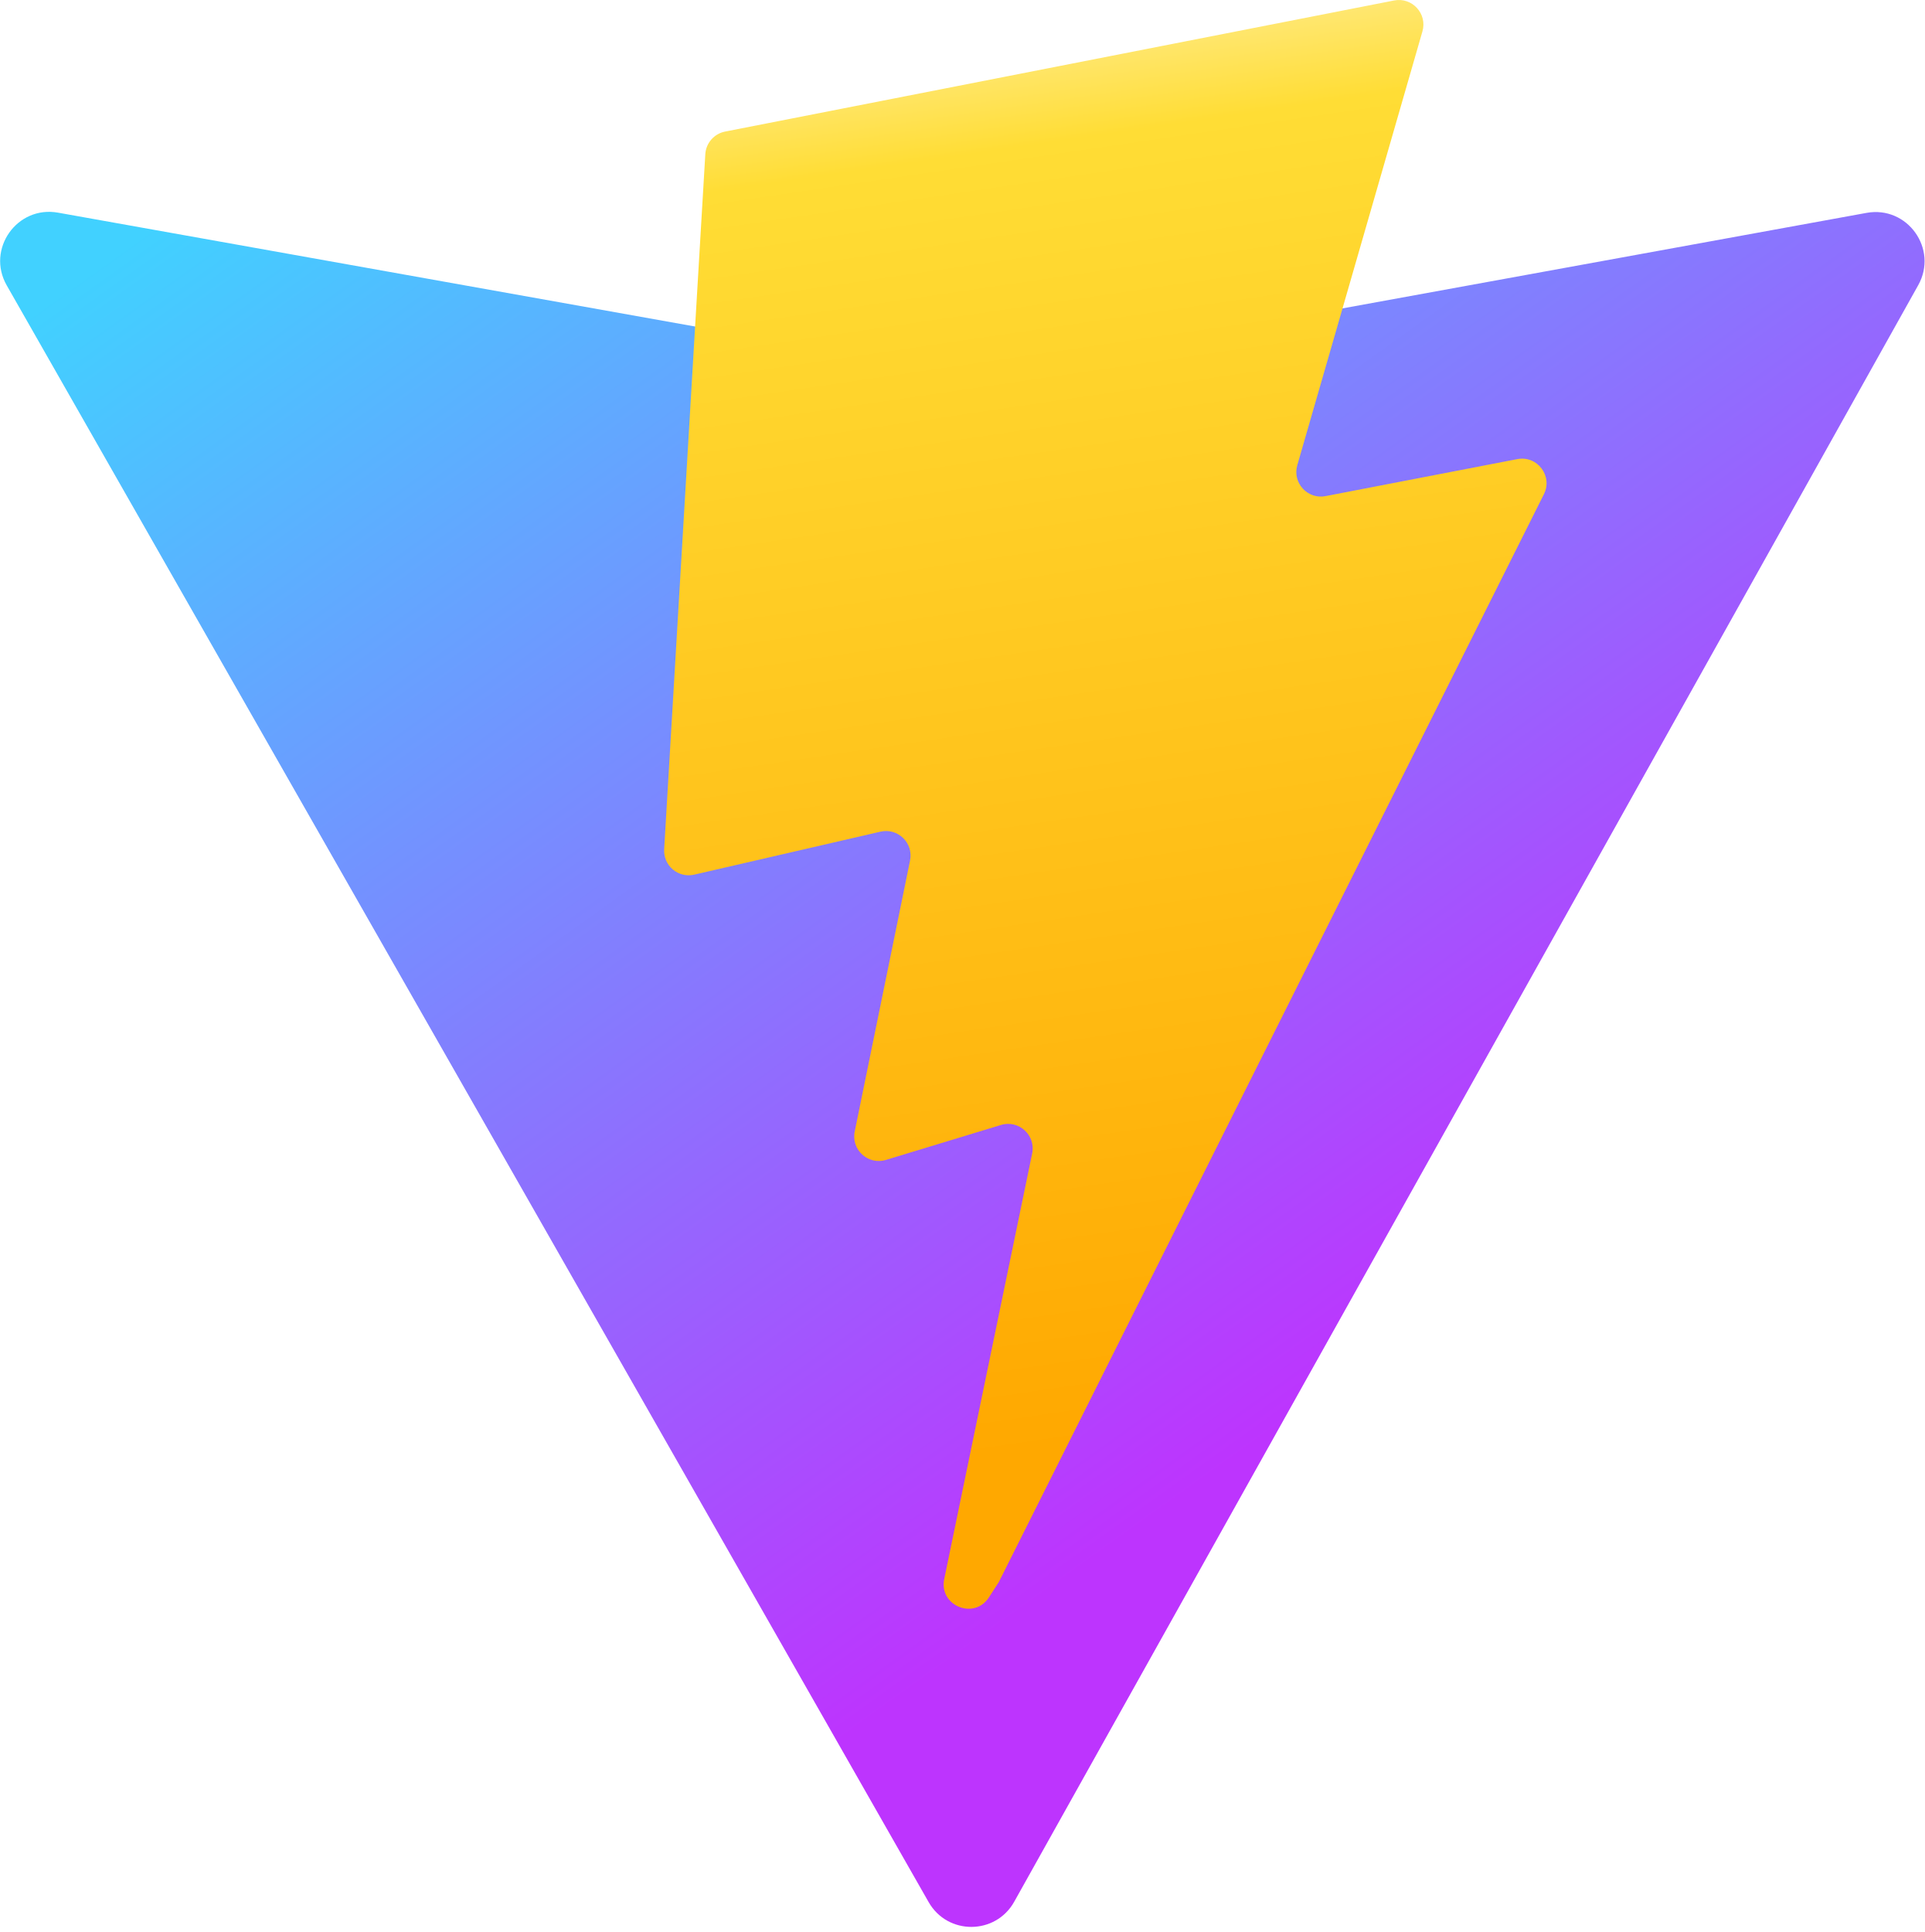
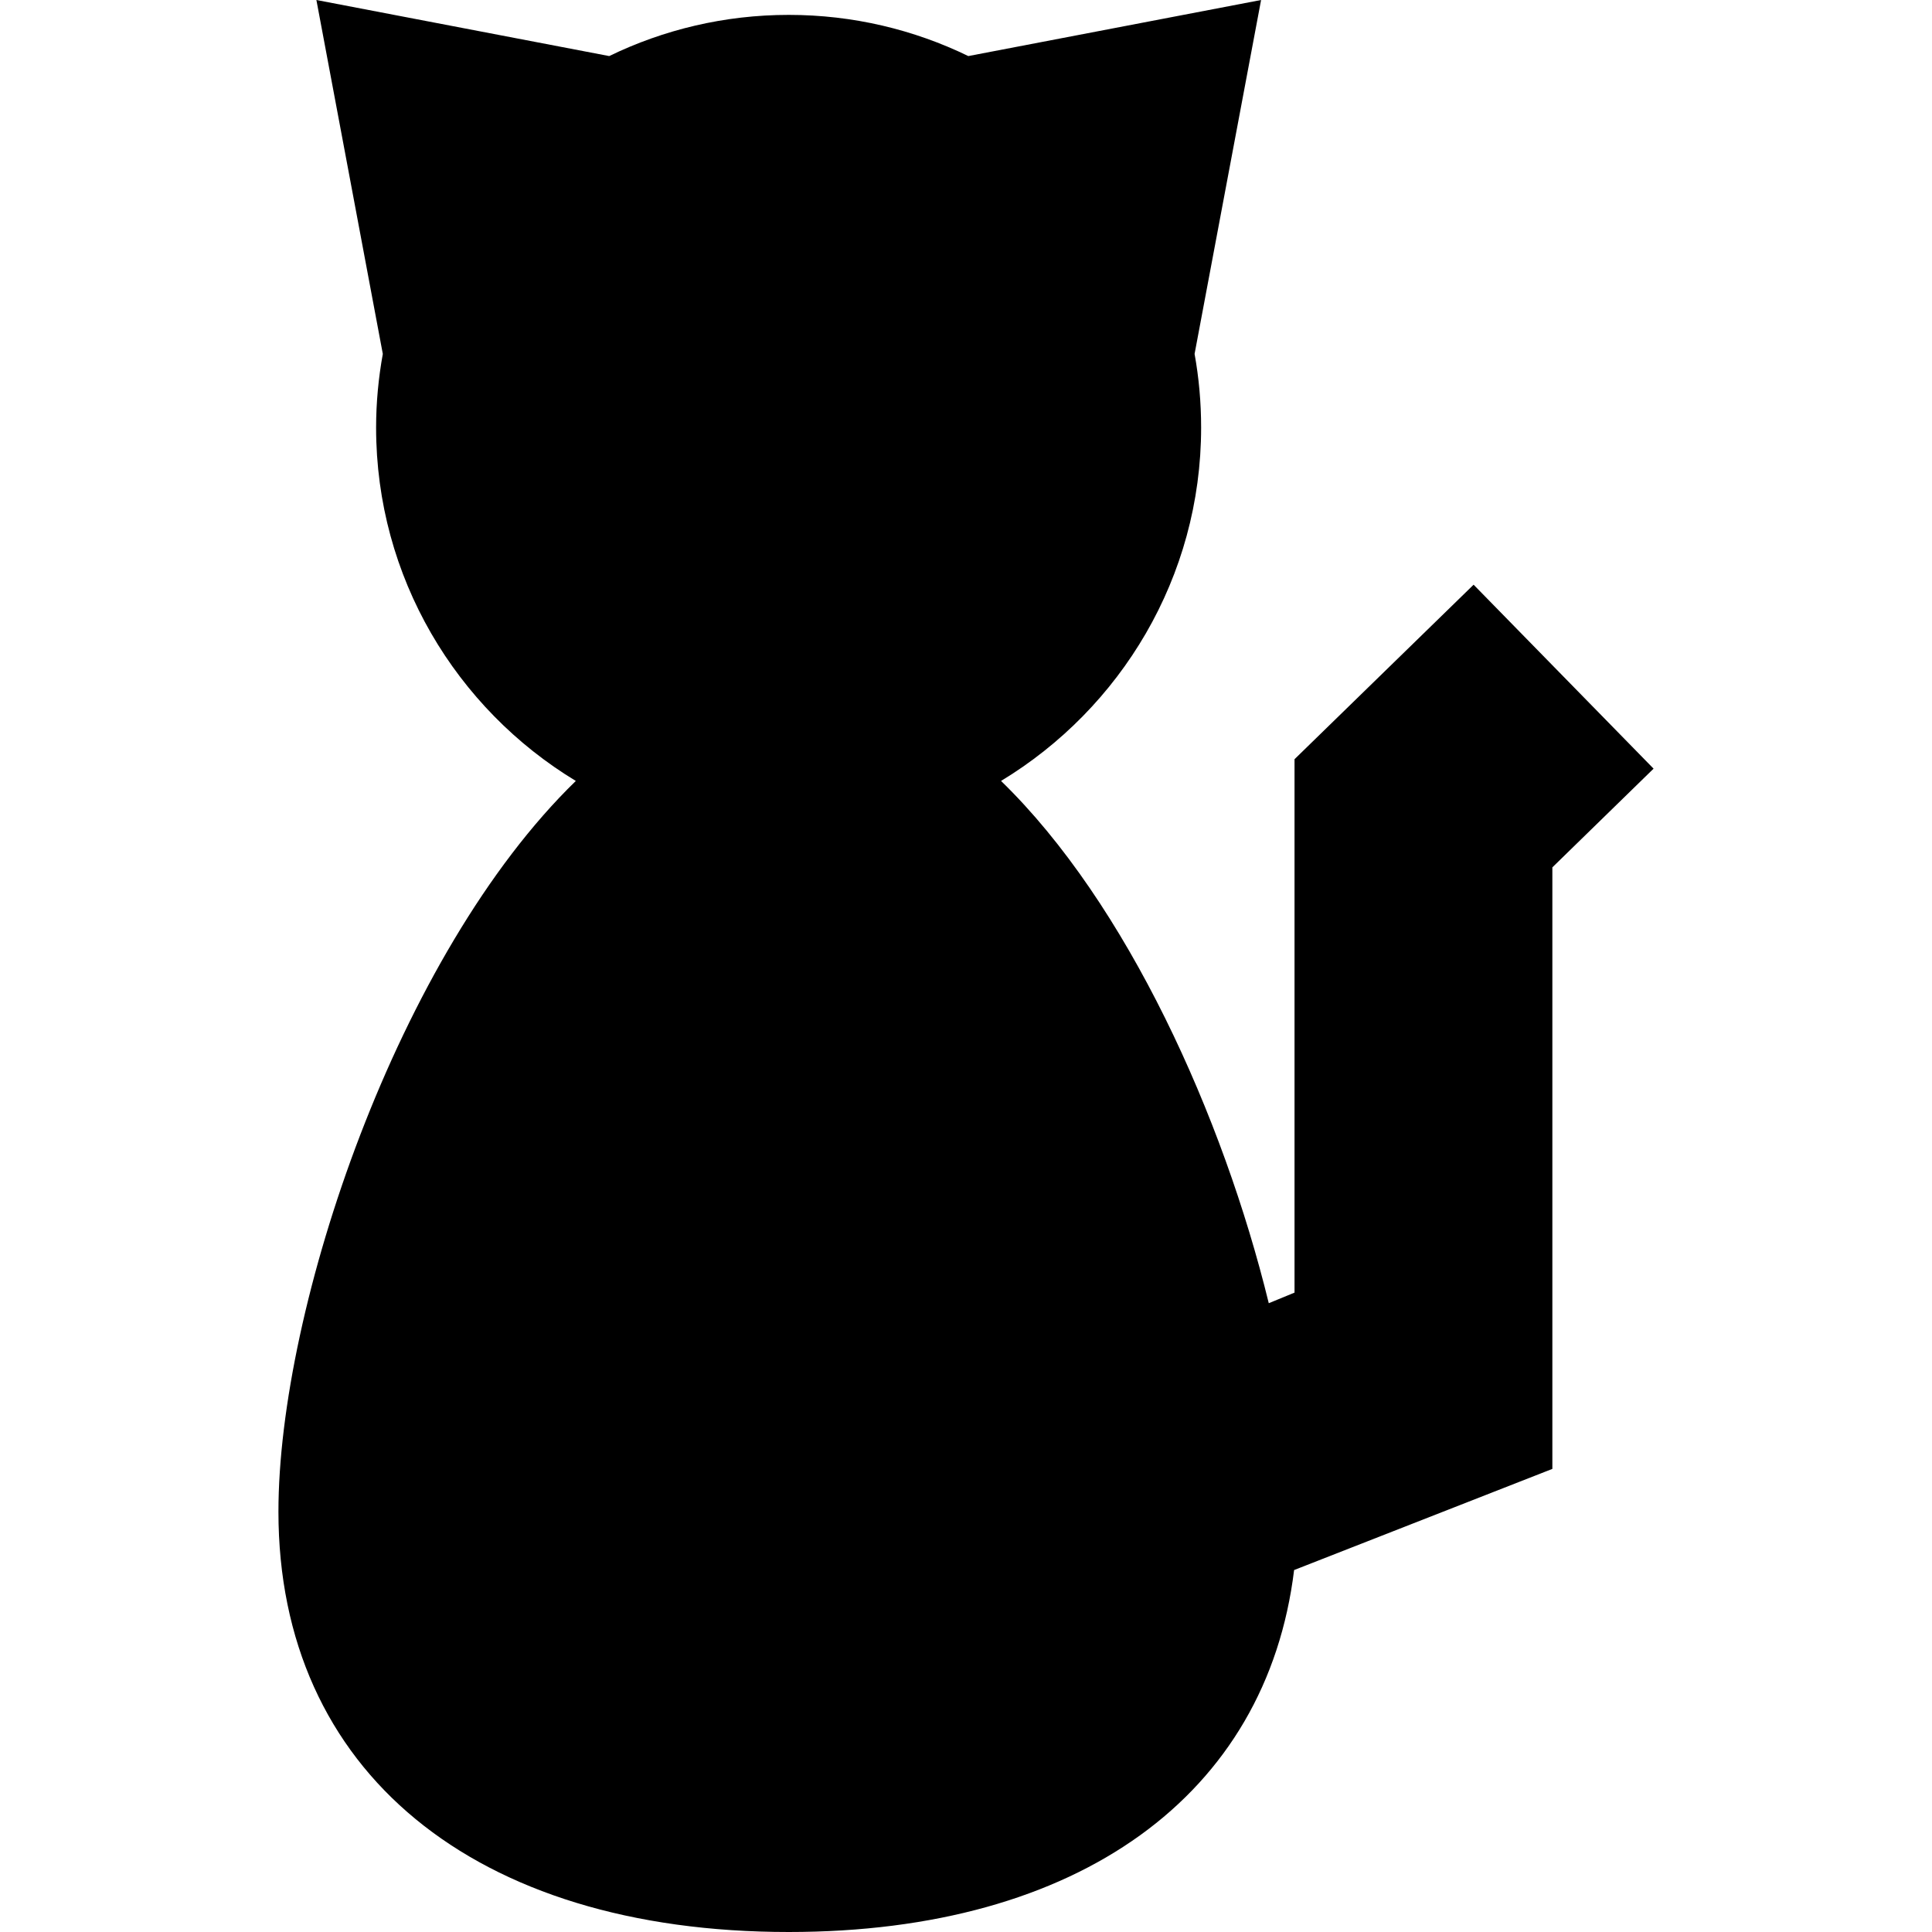
- <svg xmlns="http://www.w3.org/2000/svg" aria-hidden="true" role="img" class="iconify iconify--logos" width="31.88" height="32" preserveAspectRatio="xMidYMid meet" viewBox="0 0 256 257">
-   <defs>
-     <linearGradient id="IconifyId1813088fe1fbc01fb466" x1="-.828%" x2="57.636%" y1="7.652%" y2="78.411%">
-       <stop offset="0%" stop-color="#41D1FF" />
-       <stop offset="100%" stop-color="#BD34FE" />
-     </linearGradient>
-     <linearGradient id="IconifyId1813088fe1fbc01fb467" x1="43.376%" x2="50.316%" y1="2.242%" y2="89.03%">
-       <stop offset="0%" stop-color="#FFEA83" />
-       <stop offset="8.333%" stop-color="#FFDD35" />
-       <stop offset="100%" stop-color="#FFA800" />
-     </linearGradient>
-   </defs>
-   <path fill="url(#IconifyId1813088fe1fbc01fb466)" d="M255.153 37.938L134.897 252.976c-2.483 4.44-8.862 4.466-11.382.048L.875 37.958c-2.746-4.814 1.371-10.646 6.827-9.67l120.385 21.517a6.537 6.537 0 0 0 2.322-.004l117.867-21.483c5.438-.991 9.574 4.796 6.877 9.62Z" />
-   <path fill="url(#IconifyId1813088fe1fbc01fb467)" d="M185.432.063L96.44 17.501a3.268 3.268 0 0 0-2.634 3.014l-5.474 92.456a3.268 3.268 0 0 0 3.997 3.378l24.777-5.718c2.318-.535 4.413 1.507 3.936 3.838l-7.361 36.047c-.495 2.426 1.782 4.5 4.151 3.78l15.304-4.649c2.372-.72 4.652 1.36 4.15 3.788l-11.698 56.621c-.732 3.542 3.979 5.473 5.943 2.437l1.313-2.028l72.516-144.72c1.215-2.423-.88-5.186-3.54-4.672l-25.505 4.922c-2.396.462-4.435-1.77-3.759-4.114l16.646-57.705c.677-2.35-1.37-4.583-3.769-4.113Z" />
+ <svg xmlns="http://www.w3.org/2000/svg" fill="#000000" height="800px" width="800px" version="1.1" id="Capa_1" viewBox="0 0 224.803 224.803" xml:space="preserve">
+   <path d="M171.465,68.035L150.628,88.34v62.066l-2.997,1.232c-5.308-21.694-16.464-46.5-31.152-60.77  c13.916-8.419,23.281-23.698,23.281-41.116c0-2.927-0.257-5.788-0.761-8.572L146.737,0l-34.065,6.524  c-6.321-3.068-13.408-4.792-20.893-4.792c-7.485,0-14.573,1.724-20.894,4.792L36.815,0l7.728,41.182  c-0.504,2.783-0.781,5.645-0.781,8.571c0,17.418,9.323,32.697,23.239,41.116c-20.735,20.145-34.603,61.294-34.603,85.03  c0,30.165,22.755,48.904,59.384,48.904c33.794,0,55.596-15.959,58.797-42.116l30.05-11.77v-69.992l11.777-11.486L171.465,68.035z" />
</svg>
